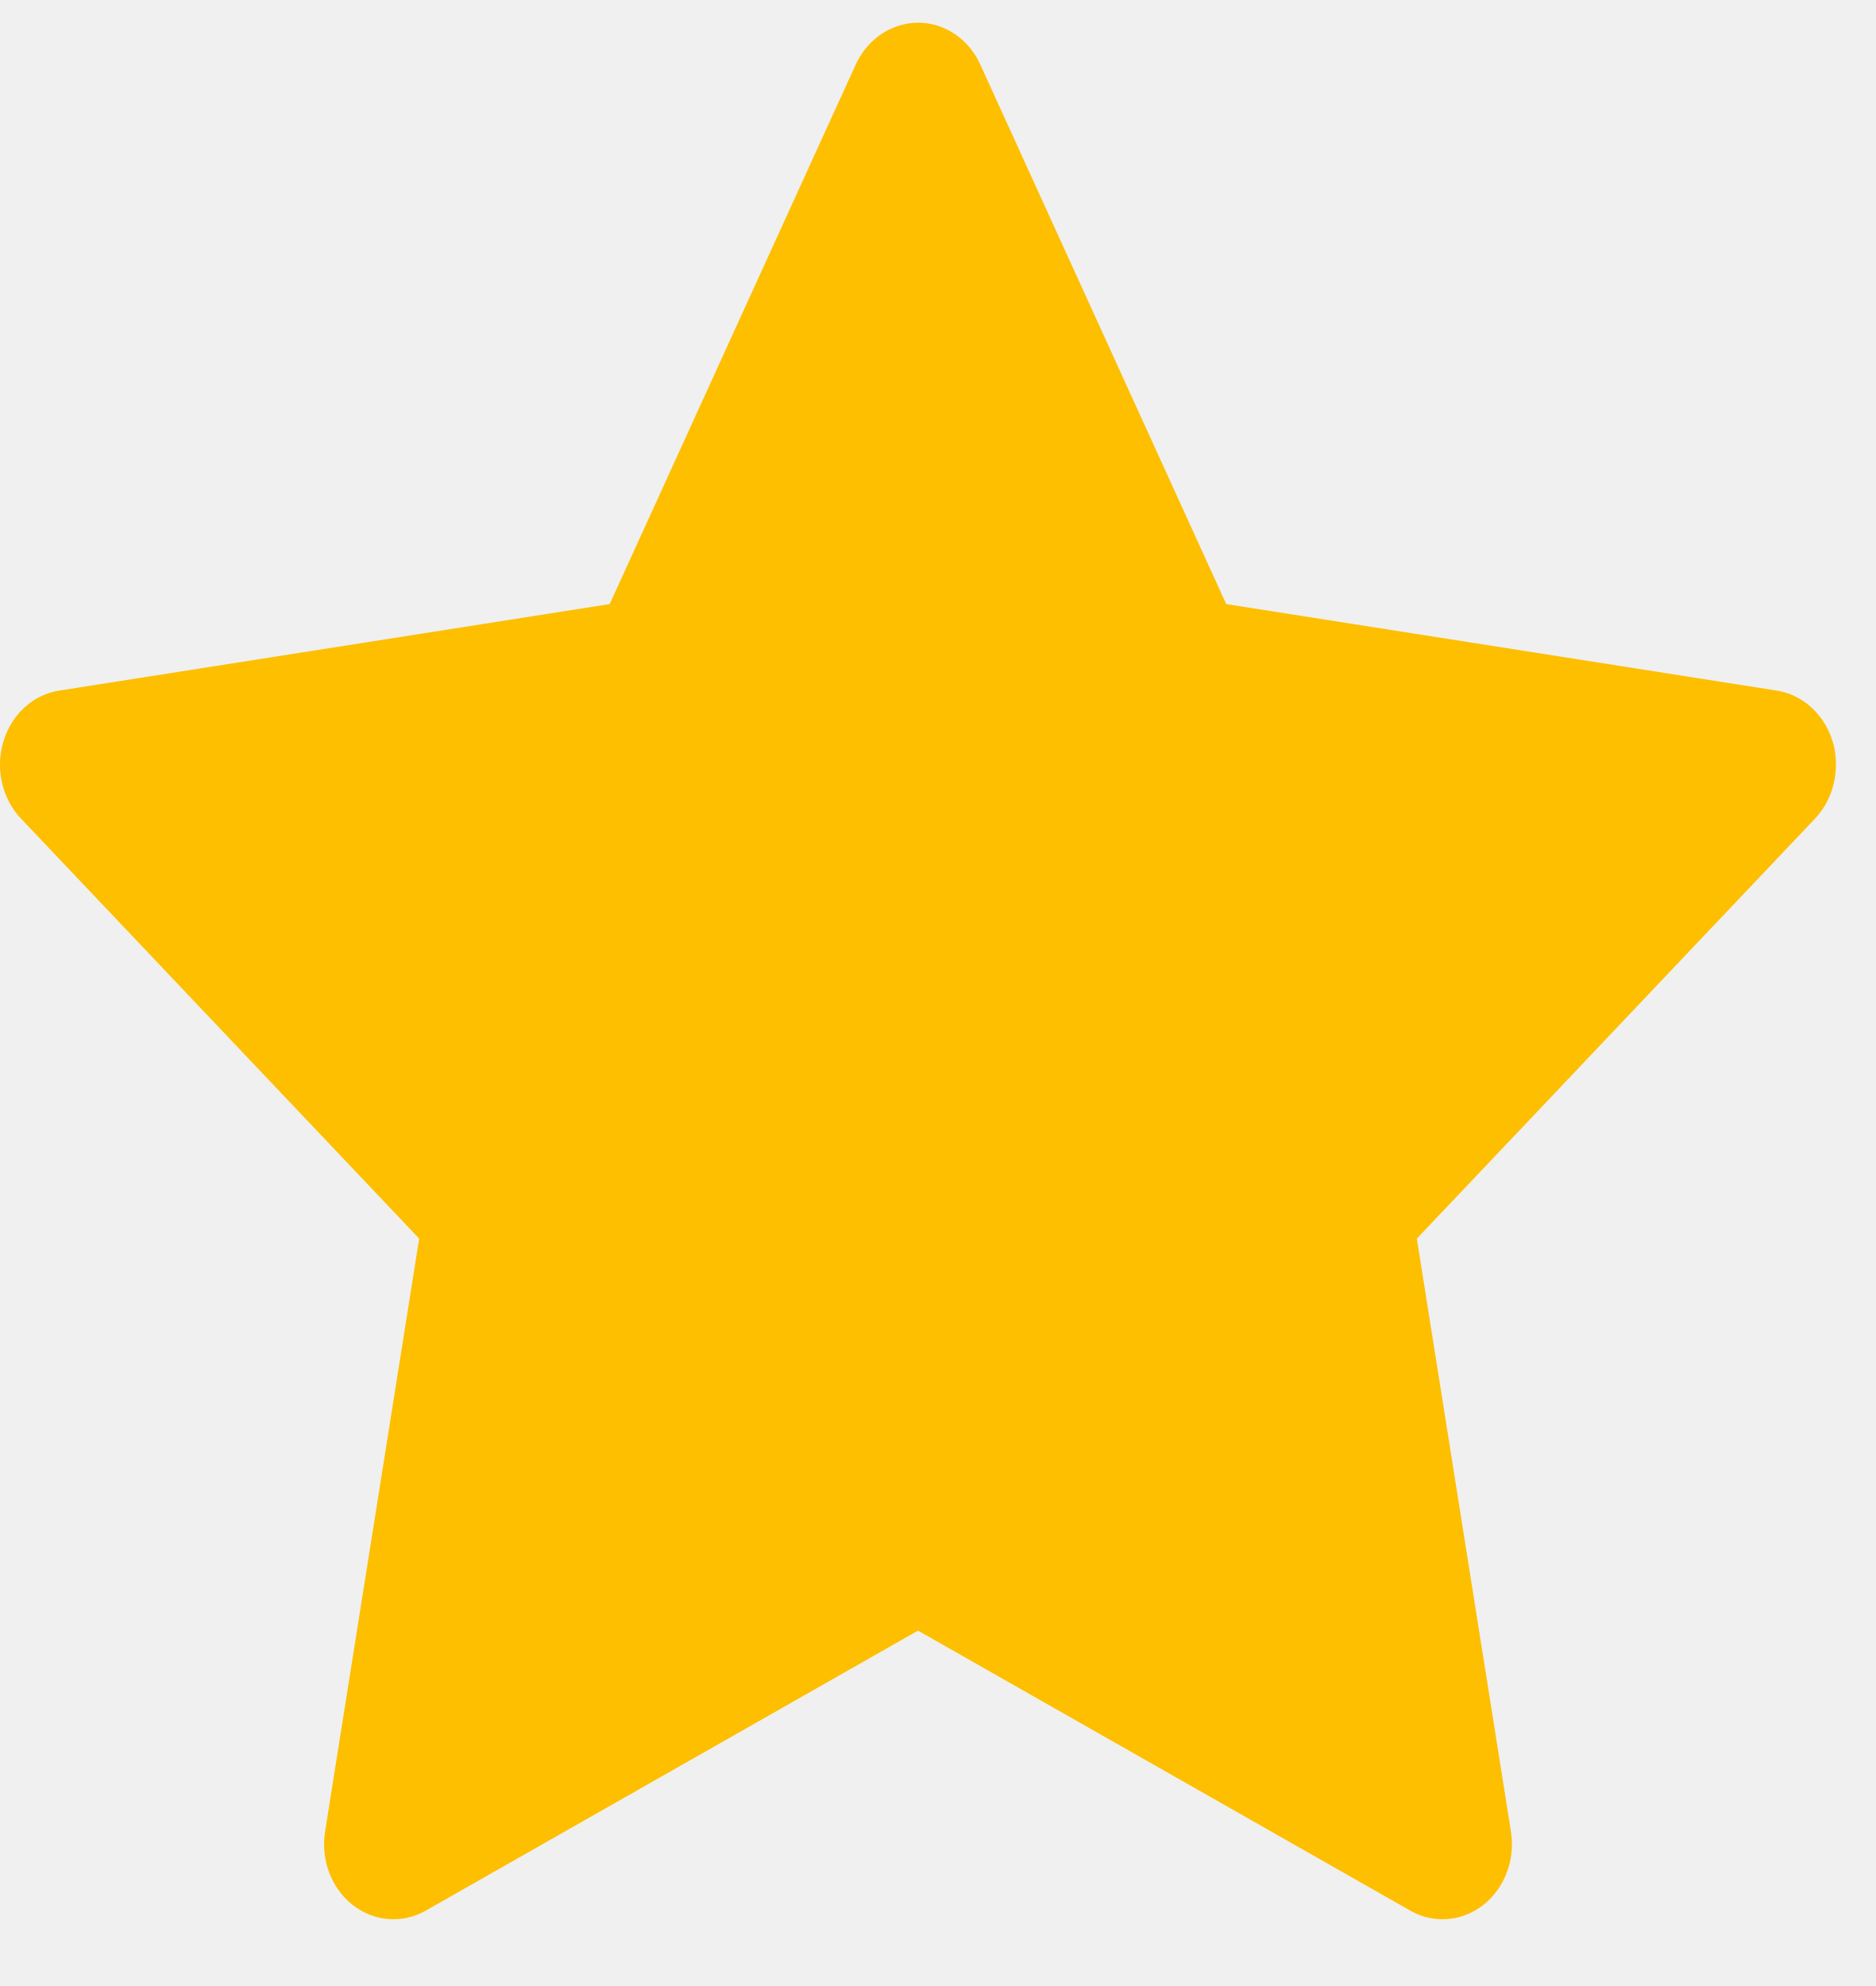
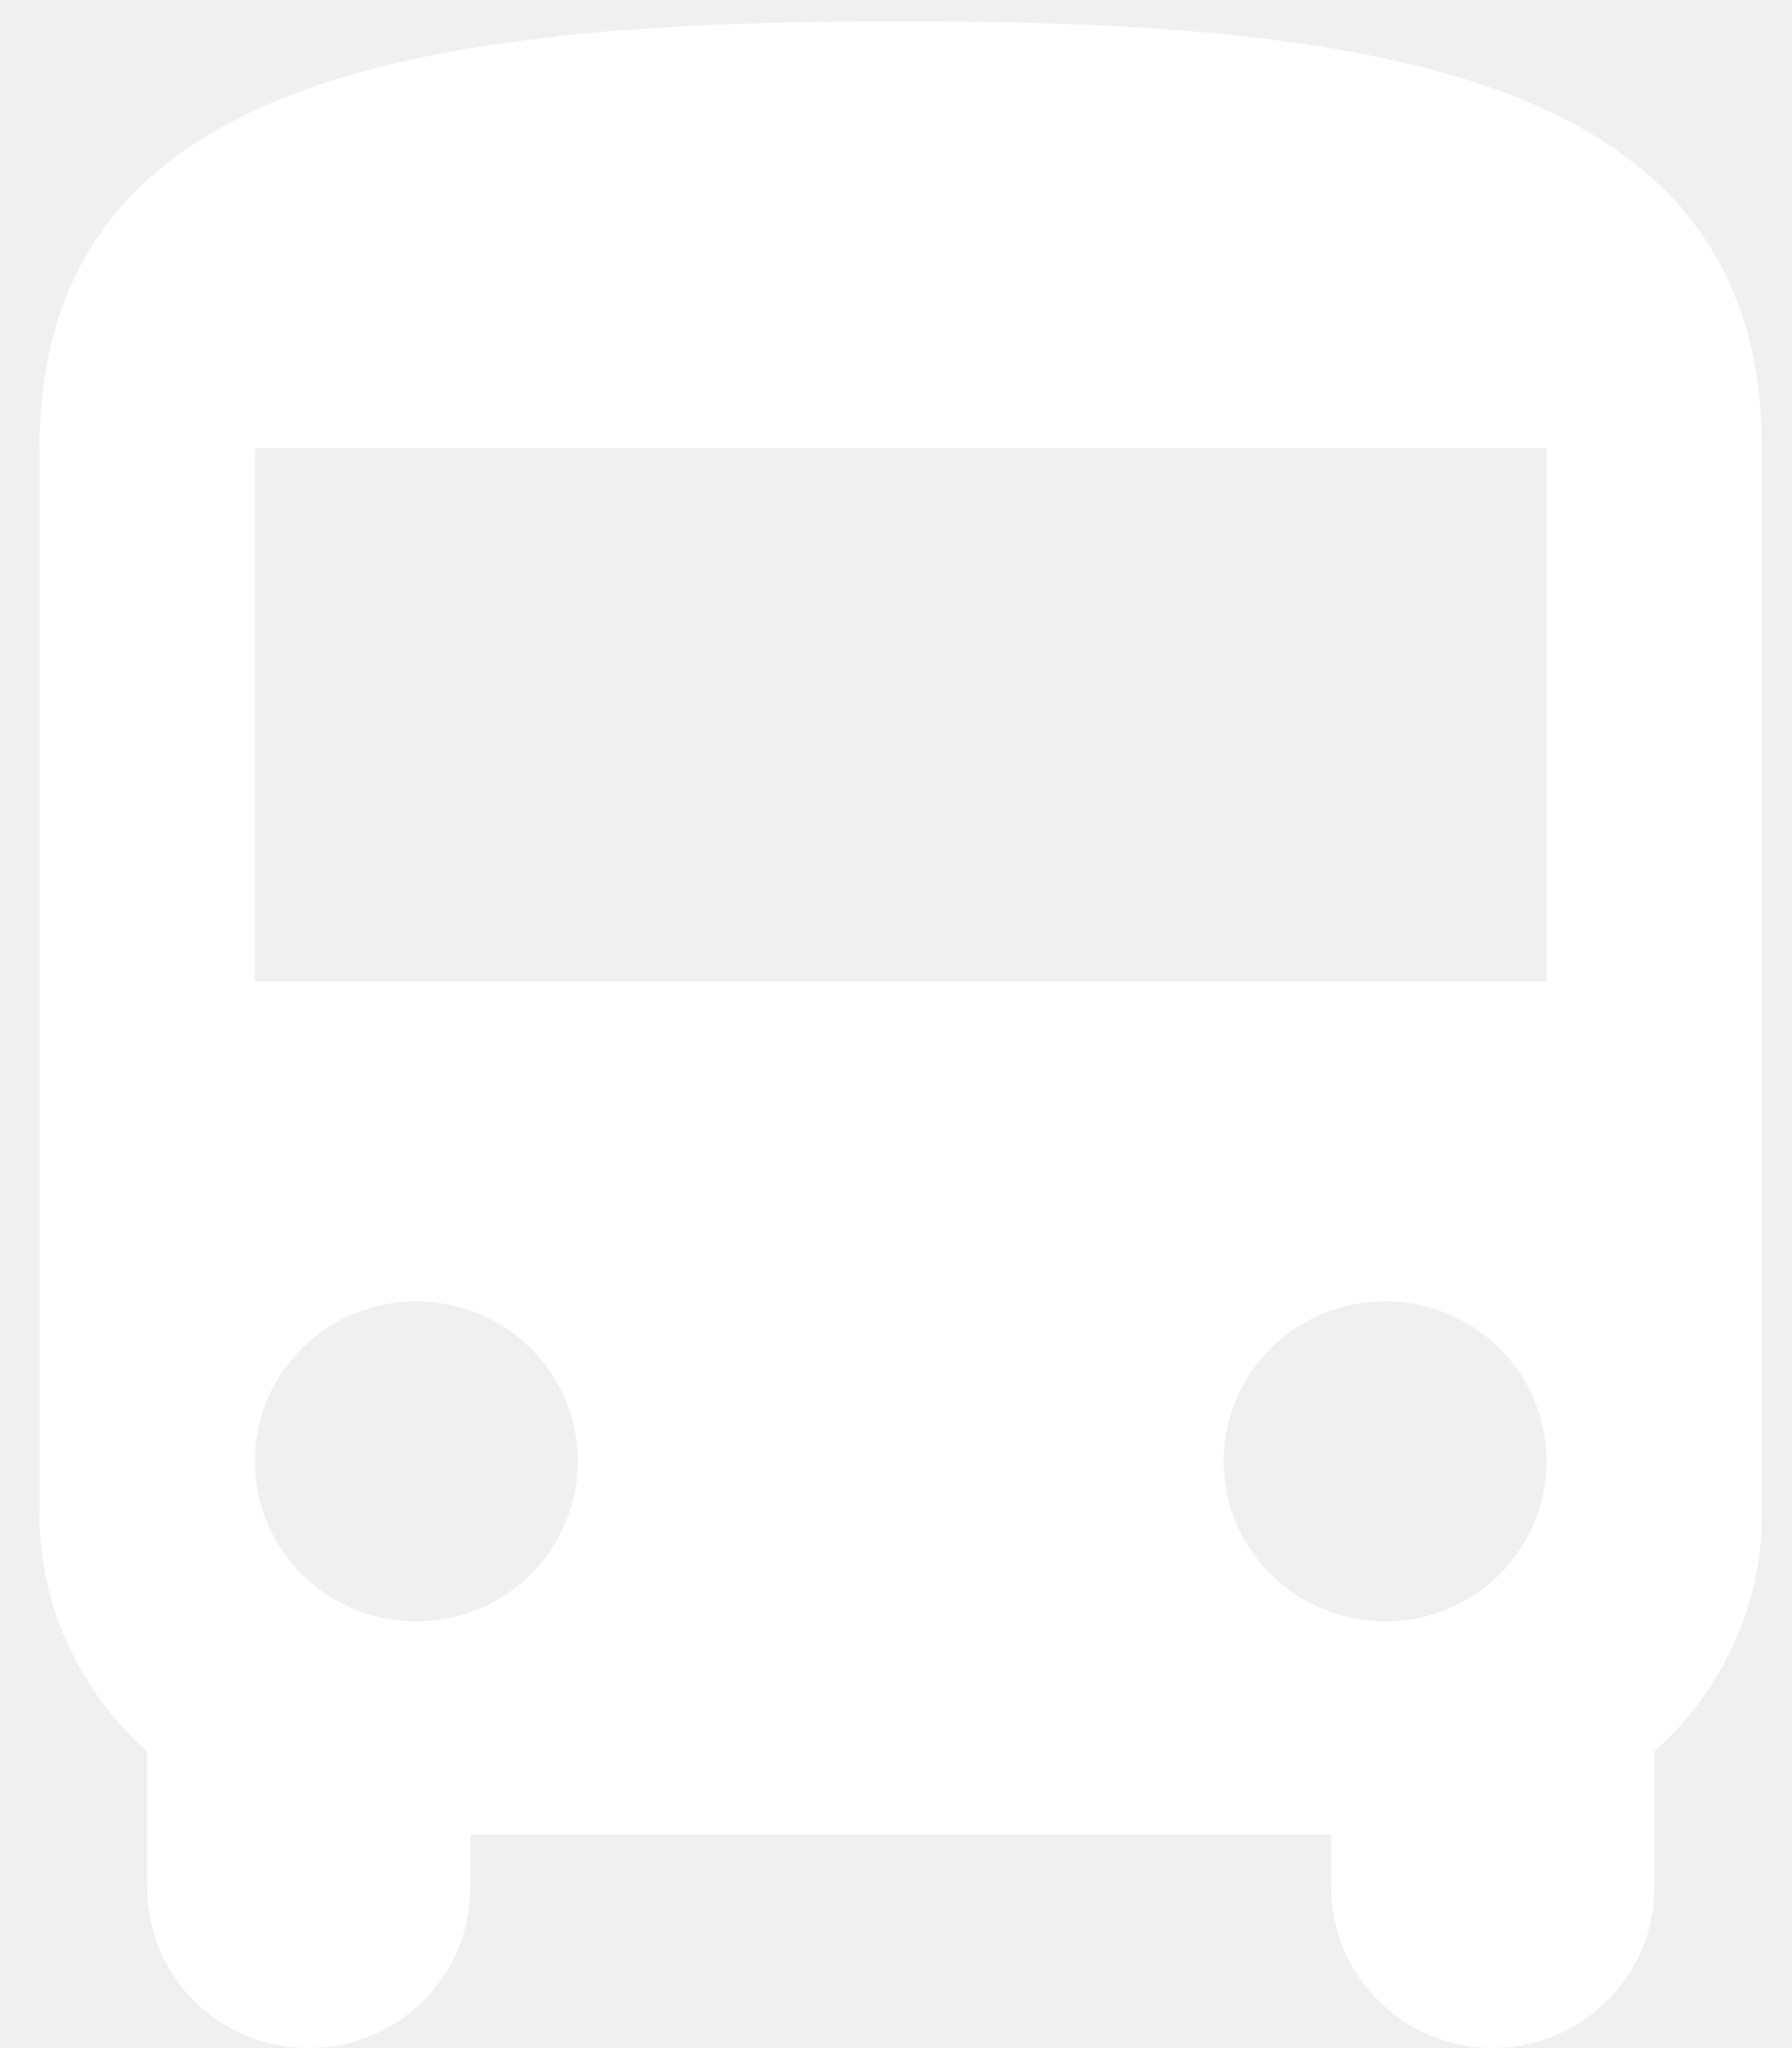
- <svg xmlns="http://www.w3.org/2000/svg" width="17" height="18" viewBox="0 0 17 18" fill="none">
-   <path d="M16.106 6.259L11.116 5.475L8.886 0.584C8.825 0.45 8.725 0.342 8.601 0.276C8.29 0.11 7.913 0.249 7.758 0.584L5.527 5.475L0.538 6.259C0.4 6.28 0.275 6.35 0.178 6.456C0.062 6.586 -0.002 6.76 5.53105e-05 6.94C0.002 7.121 0.071 7.293 0.19 7.419L3.8 11.226L2.947 16.6C2.927 16.725 2.94 16.854 2.984 16.971C3.028 17.089 3.102 17.191 3.197 17.265C3.292 17.34 3.404 17.384 3.521 17.393C3.638 17.402 3.755 17.376 3.859 17.317L8.322 14.779L12.785 17.317C12.907 17.387 13.048 17.41 13.184 17.385C13.526 17.321 13.755 16.97 13.697 16.6L12.844 11.226L16.454 7.419C16.552 7.315 16.617 7.179 16.636 7.03C16.689 6.658 16.45 6.314 16.106 6.259V6.259Z" fill="#FDBF00" />
+ <svg xmlns="http://www.w3.org/2000/svg" width="28" height="32" viewBox="0 0 28 32" fill="none">
+   <path d="M0.618 23.667C0.618 25.134 1.274 26.45 2.301 27.367V29.5C2.301 30.884 3.428 32 4.824 32C6.22 32 7.348 30.884 7.348 29.5V28.667H20.806V29.5C20.806 30.867 21.934 32 23.33 32C24.71 32 25.854 30.884 25.854 29.5V27.367C26.88 26.45 27.536 25.134 27.536 23.667V7C27.536 1.167 21.513 0.333 14.077 0.333C6.641 0.333 0.618 1.167 0.618 7V23.667ZM6.506 25.334C5.11 25.334 3.983 24.217 3.983 22.834C3.983 21.45 5.11 20.334 6.506 20.334C7.903 20.334 9.03 21.45 9.03 22.834C9.03 24.217 7.903 25.334 6.506 25.334ZM21.648 25.334C20.251 25.334 19.124 24.217 19.124 22.834C19.124 21.45 20.251 20.334 21.648 20.334C23.044 20.334 24.171 21.45 24.171 22.834C24.171 24.217 23.044 25.334 21.648 25.334ZM24.171 15.334H3.983V7H24.171V15.334Z" fill="white" />
</svg>
